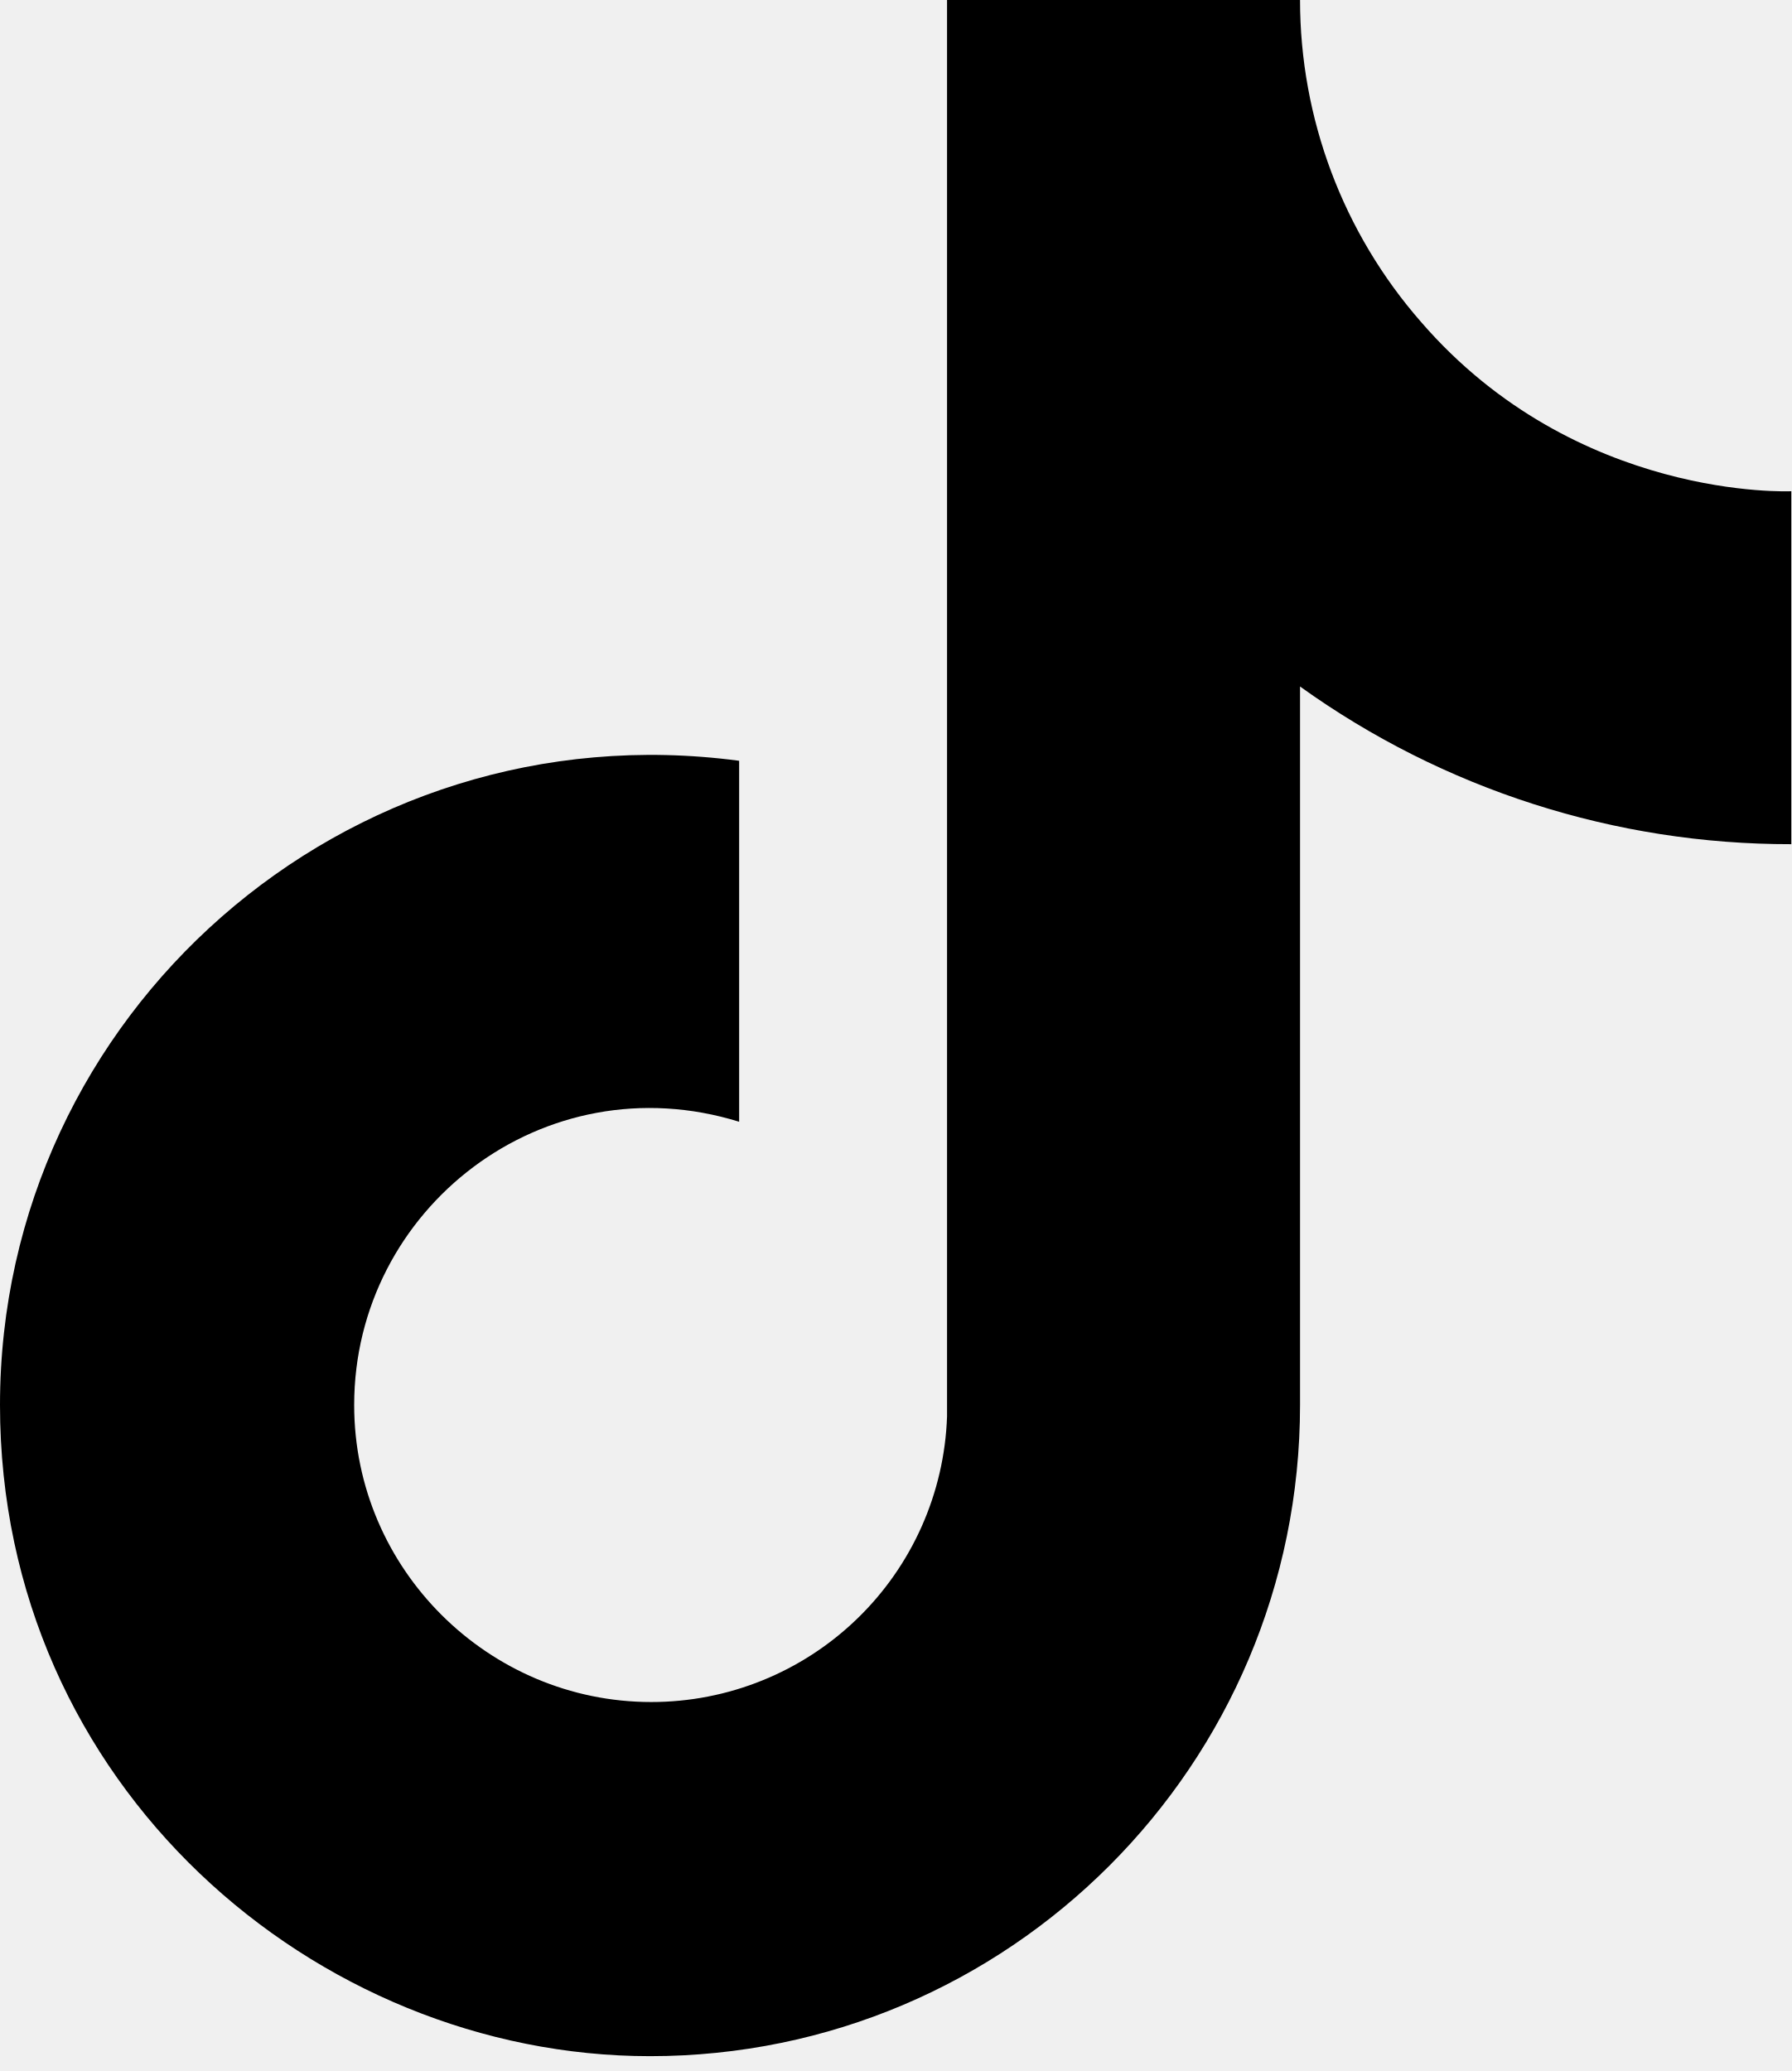
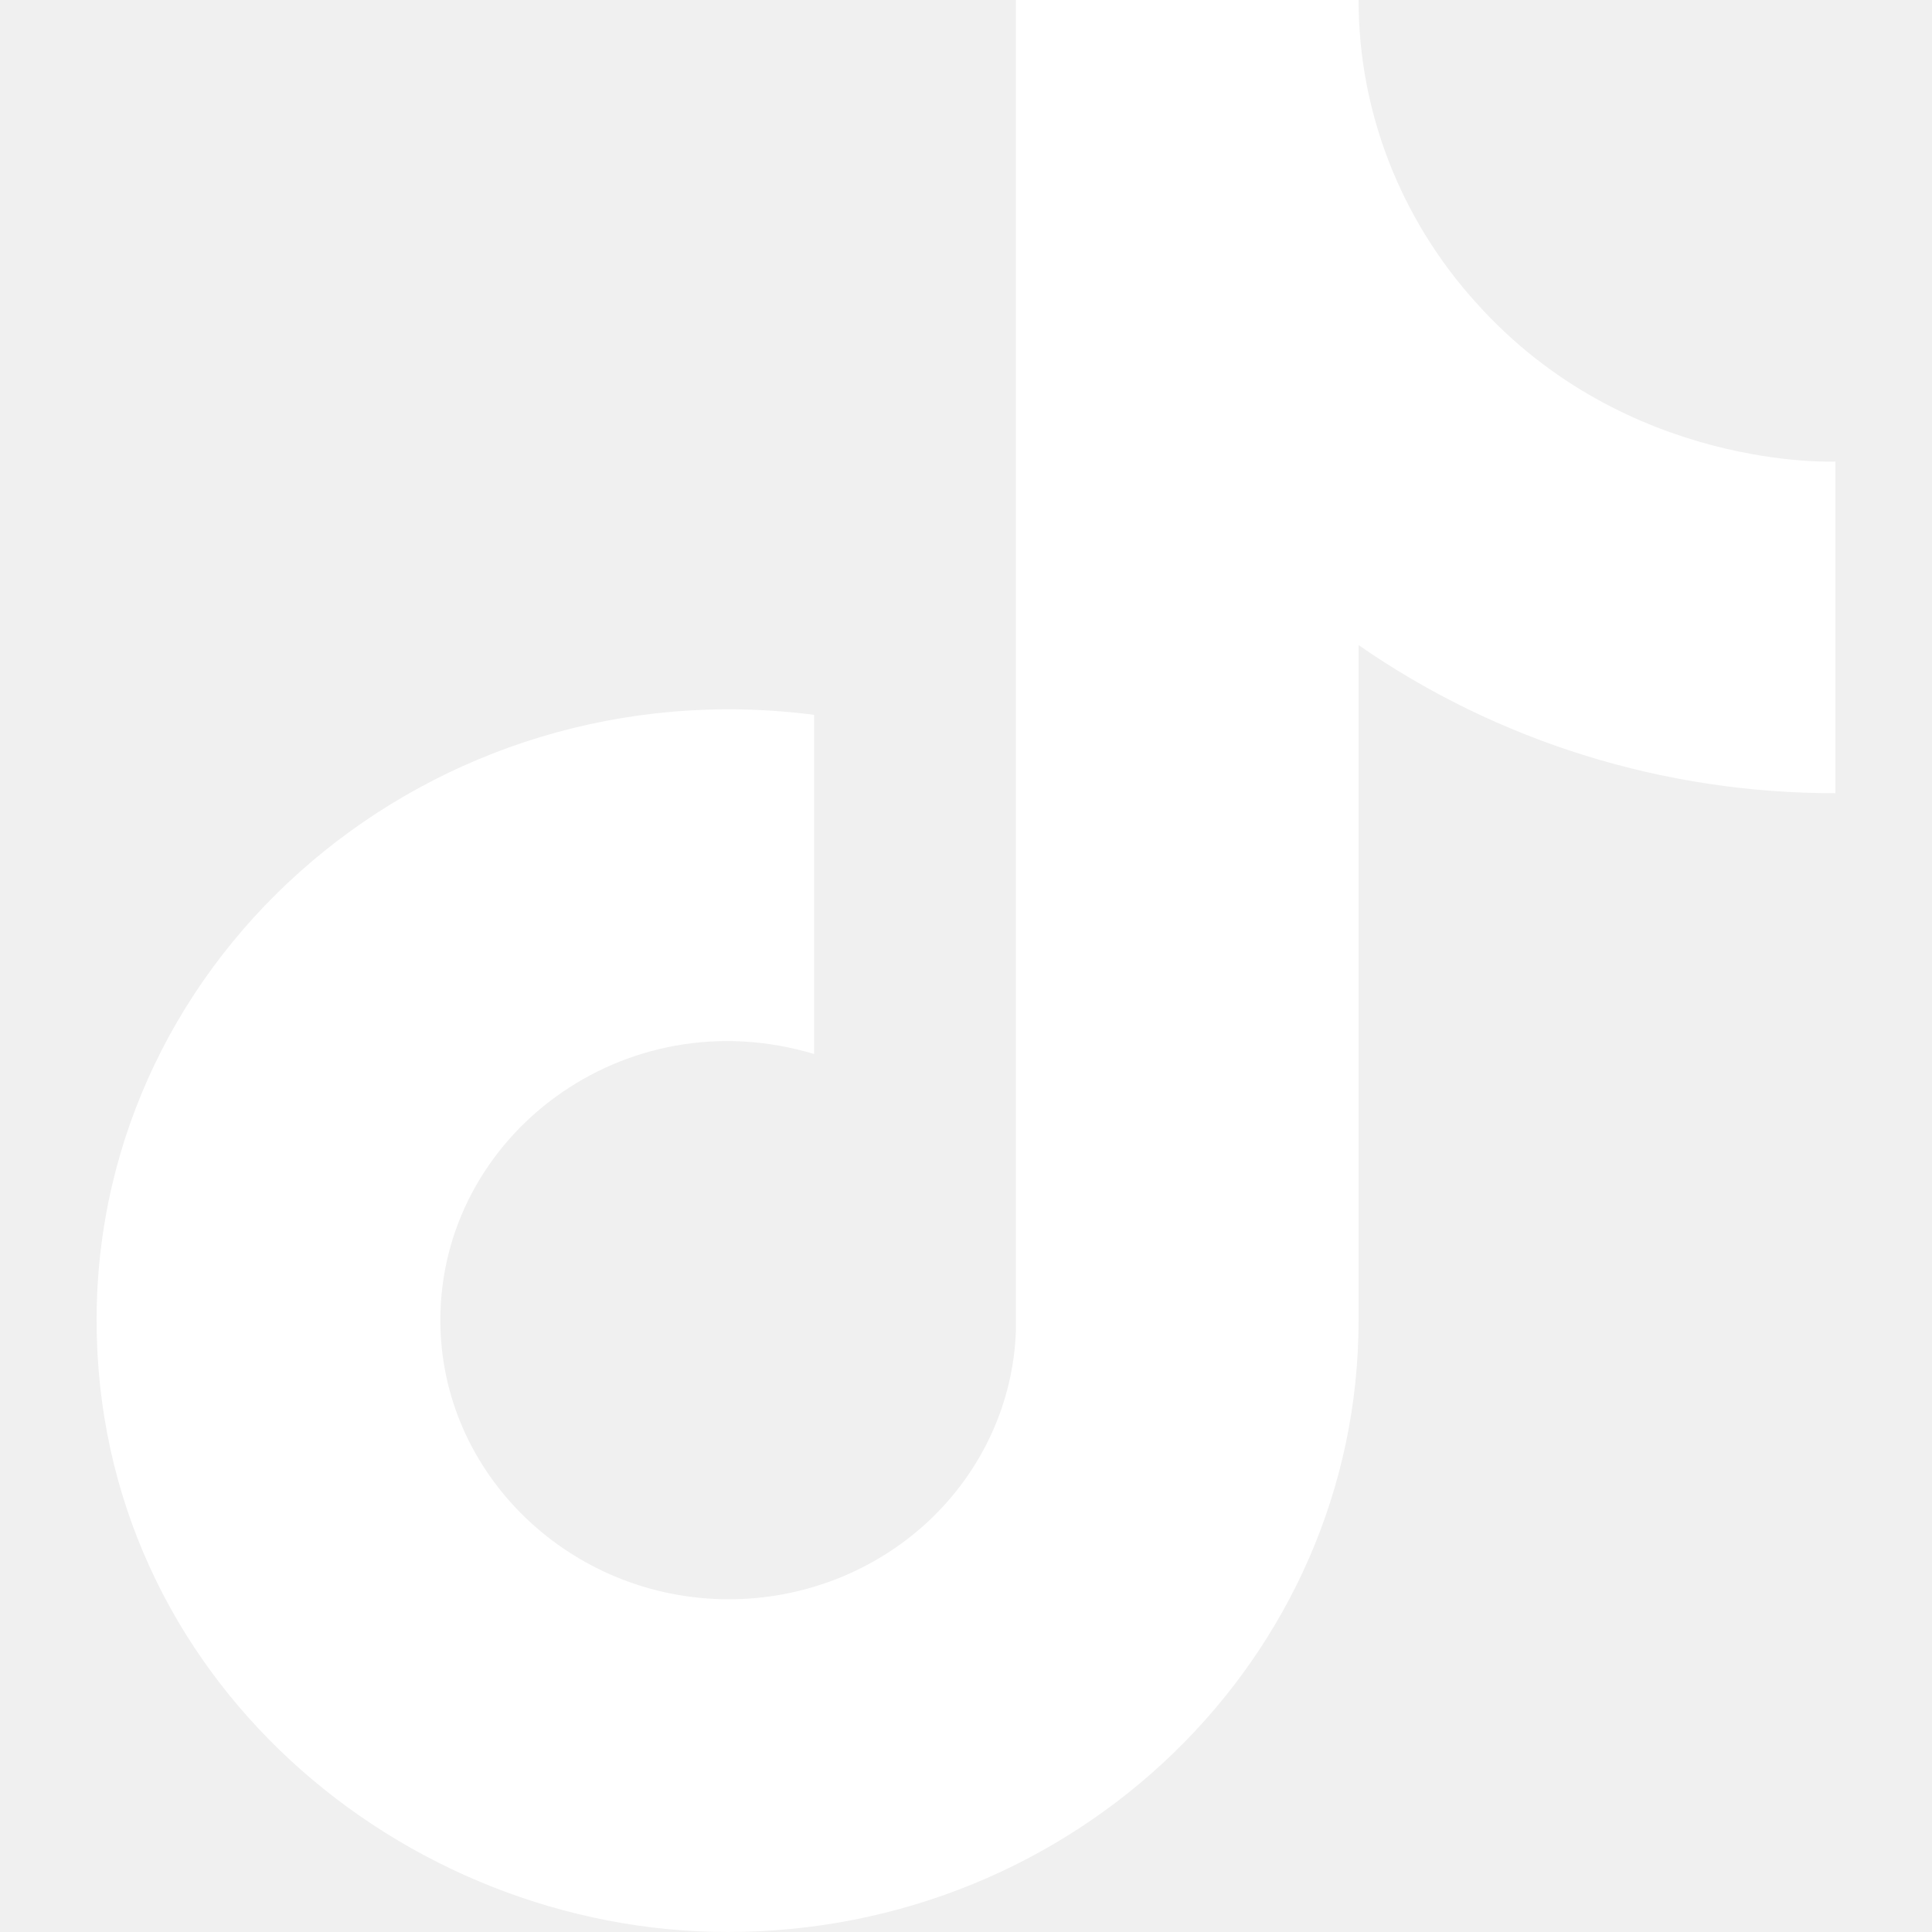
- <svg xmlns="http://www.w3.org/2000/svg" width="32" height="37" viewBox="0 0 32 37" fill="none">
-   <path d="M25.388 5.755C23.993 4.162 23.224 2.117 23.224 0H16.918V25.306C16.871 26.676 16.293 27.974 15.307 28.925C14.321 29.877 13.003 30.409 11.633 30.408C8.735 30.408 6.327 28.041 6.327 25.102C6.327 21.592 9.714 18.959 13.204 20.041V13.592C6.163 12.653 0 18.122 0 25.102C0 31.898 5.633 36.735 11.612 36.735C18.02 36.735 23.224 31.531 23.224 25.102V12.265C25.782 14.102 28.852 15.087 32 15.082V8.776C32 8.776 28.163 8.959 25.388 5.755Z" fill="black" />
+ <svg xmlns="http://www.w3.org/2000/svg" width="40" height="40" viewBox="0 0 40 40" fill="none">
+   <path d="M30.561 6.267C28.992 4.532 28.127 2.305 28.128 0H21.033V27.556C20.98 29.047 20.329 30.46 19.22 31.497C18.111 32.533 16.629 33.112 15.087 33.111C11.826 33.111 9.117 30.533 9.117 27.333C9.117 23.511 12.929 20.644 16.855 21.822V14.8C8.934 13.778 2 19.733 2 27.333C2 34.733 8.337 40 15.064 40C22.273 40 28.128 34.333 28.128 27.333V13.356C31.004 15.355 34.458 16.428 38 16.422V9.556C38 9.556 33.684 9.756 30.561 6.267Z" fill="white" />
</svg>
